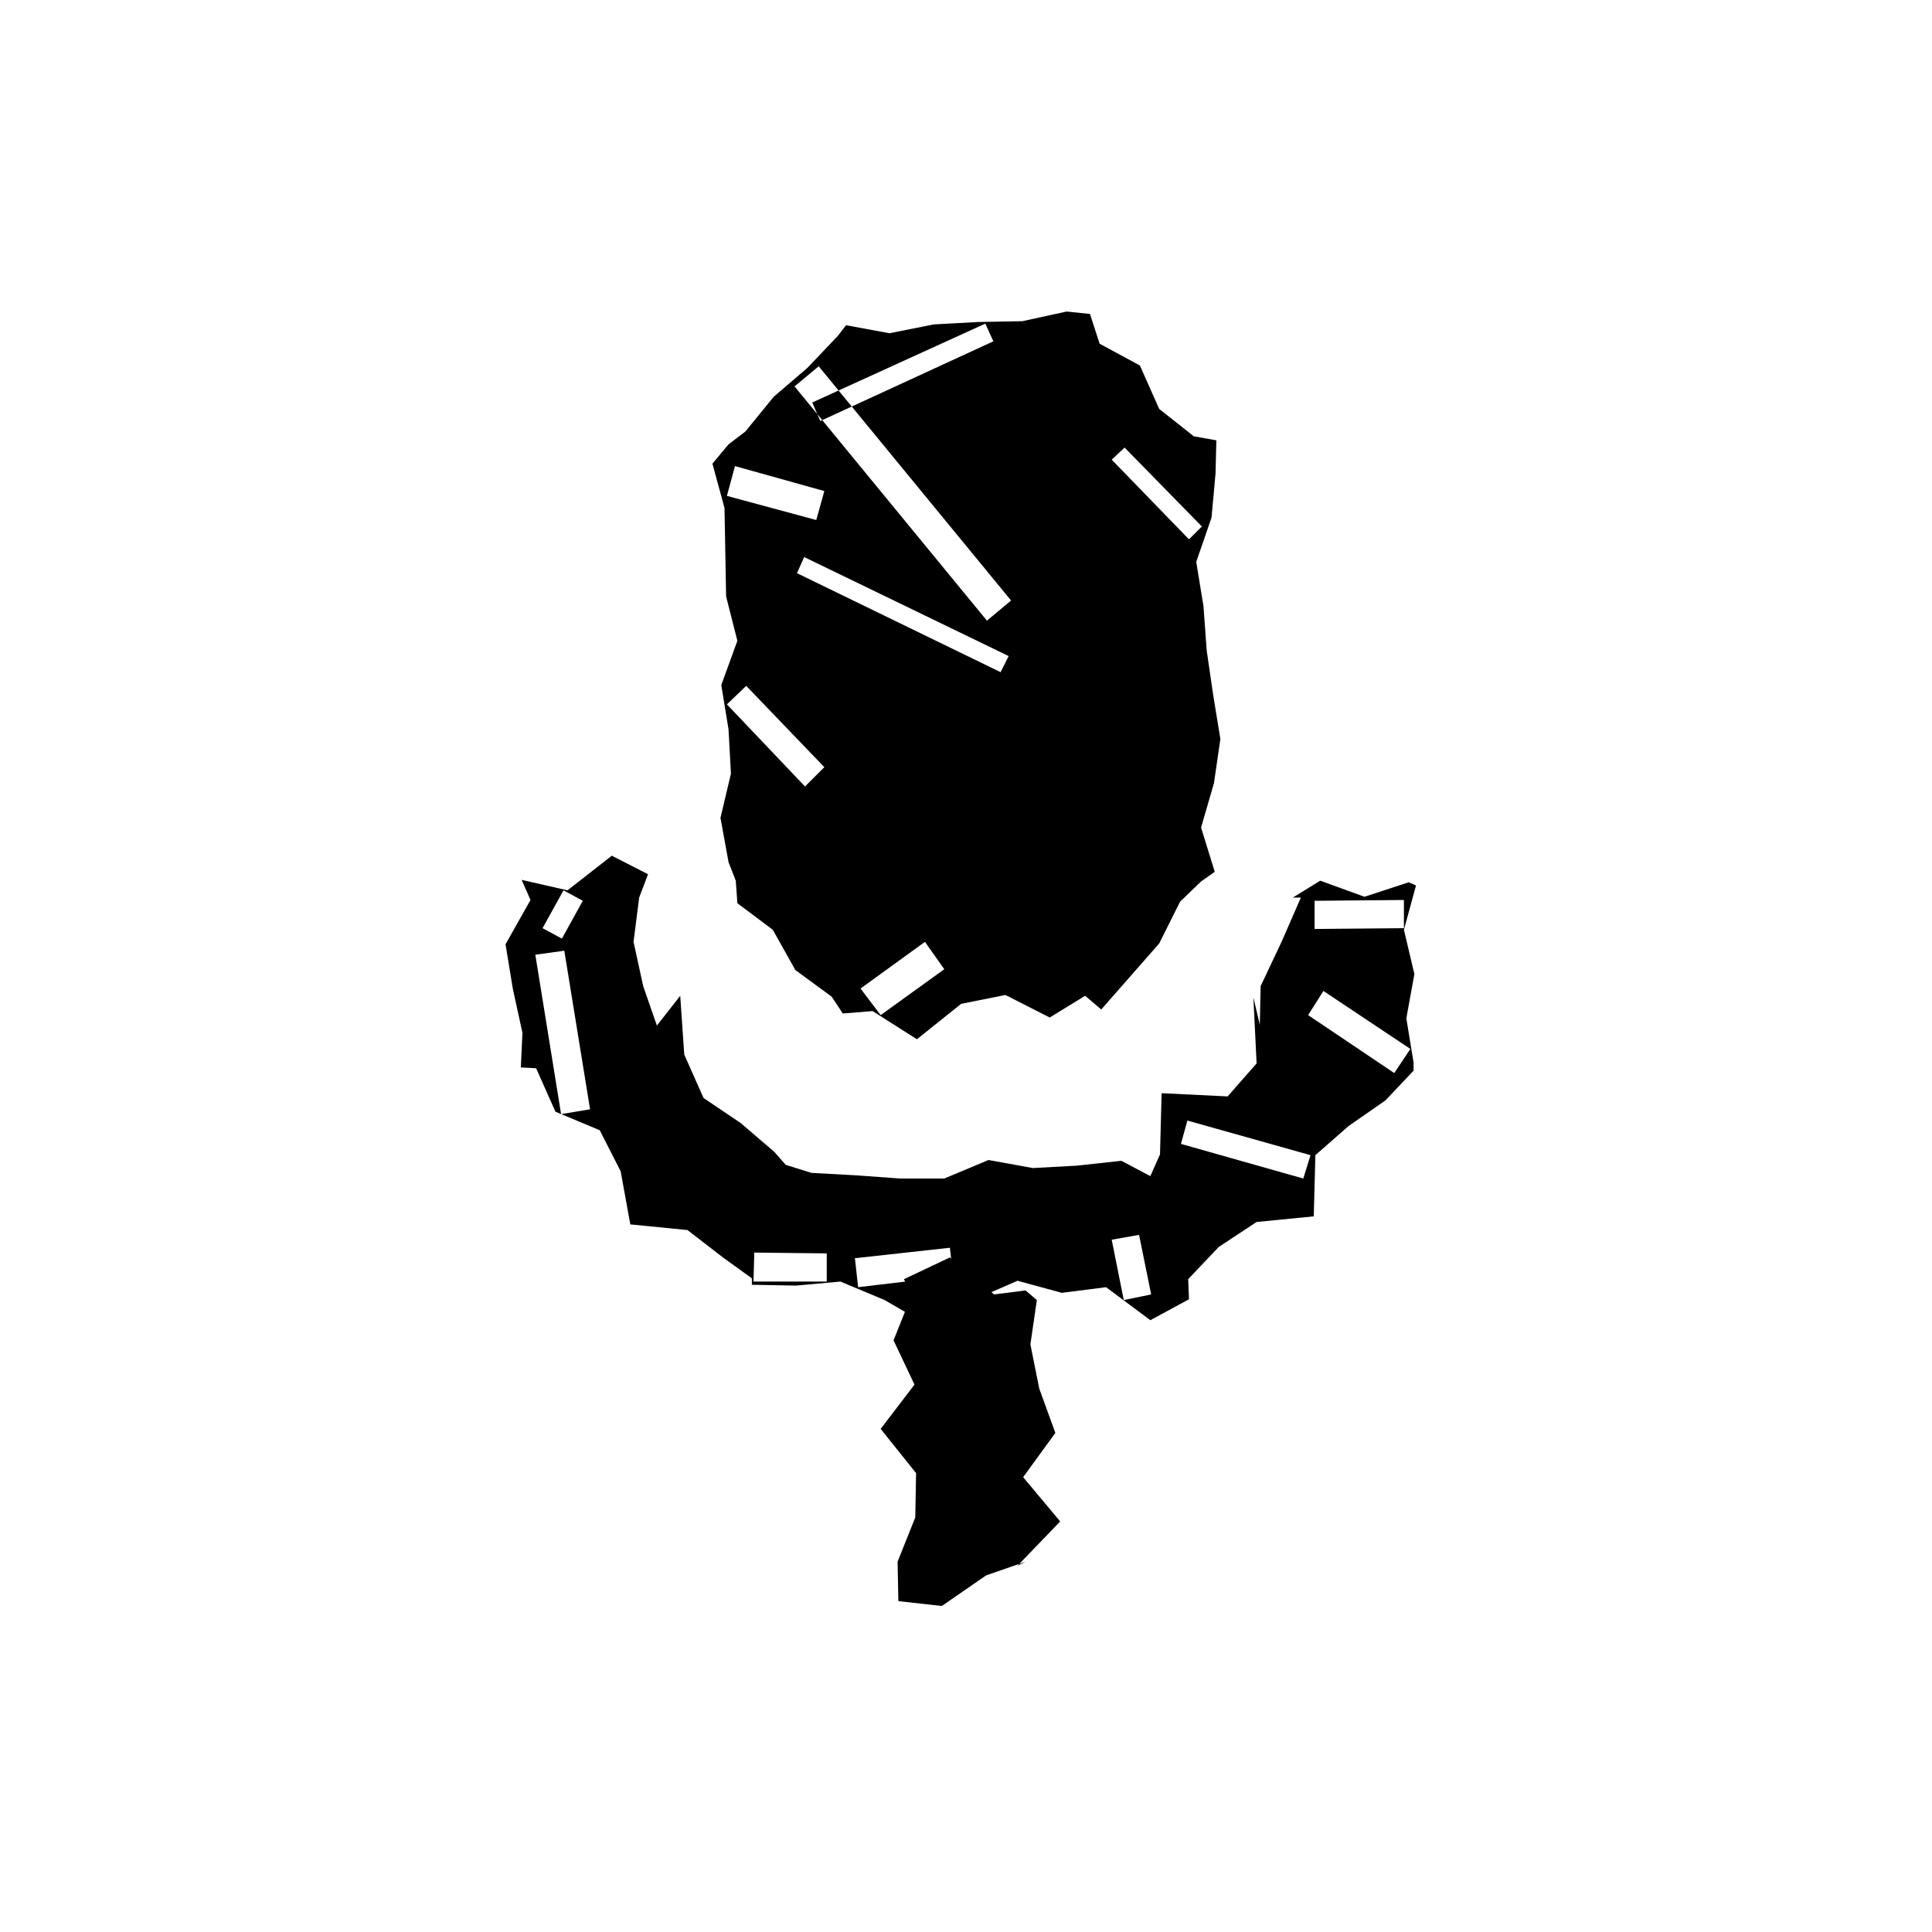
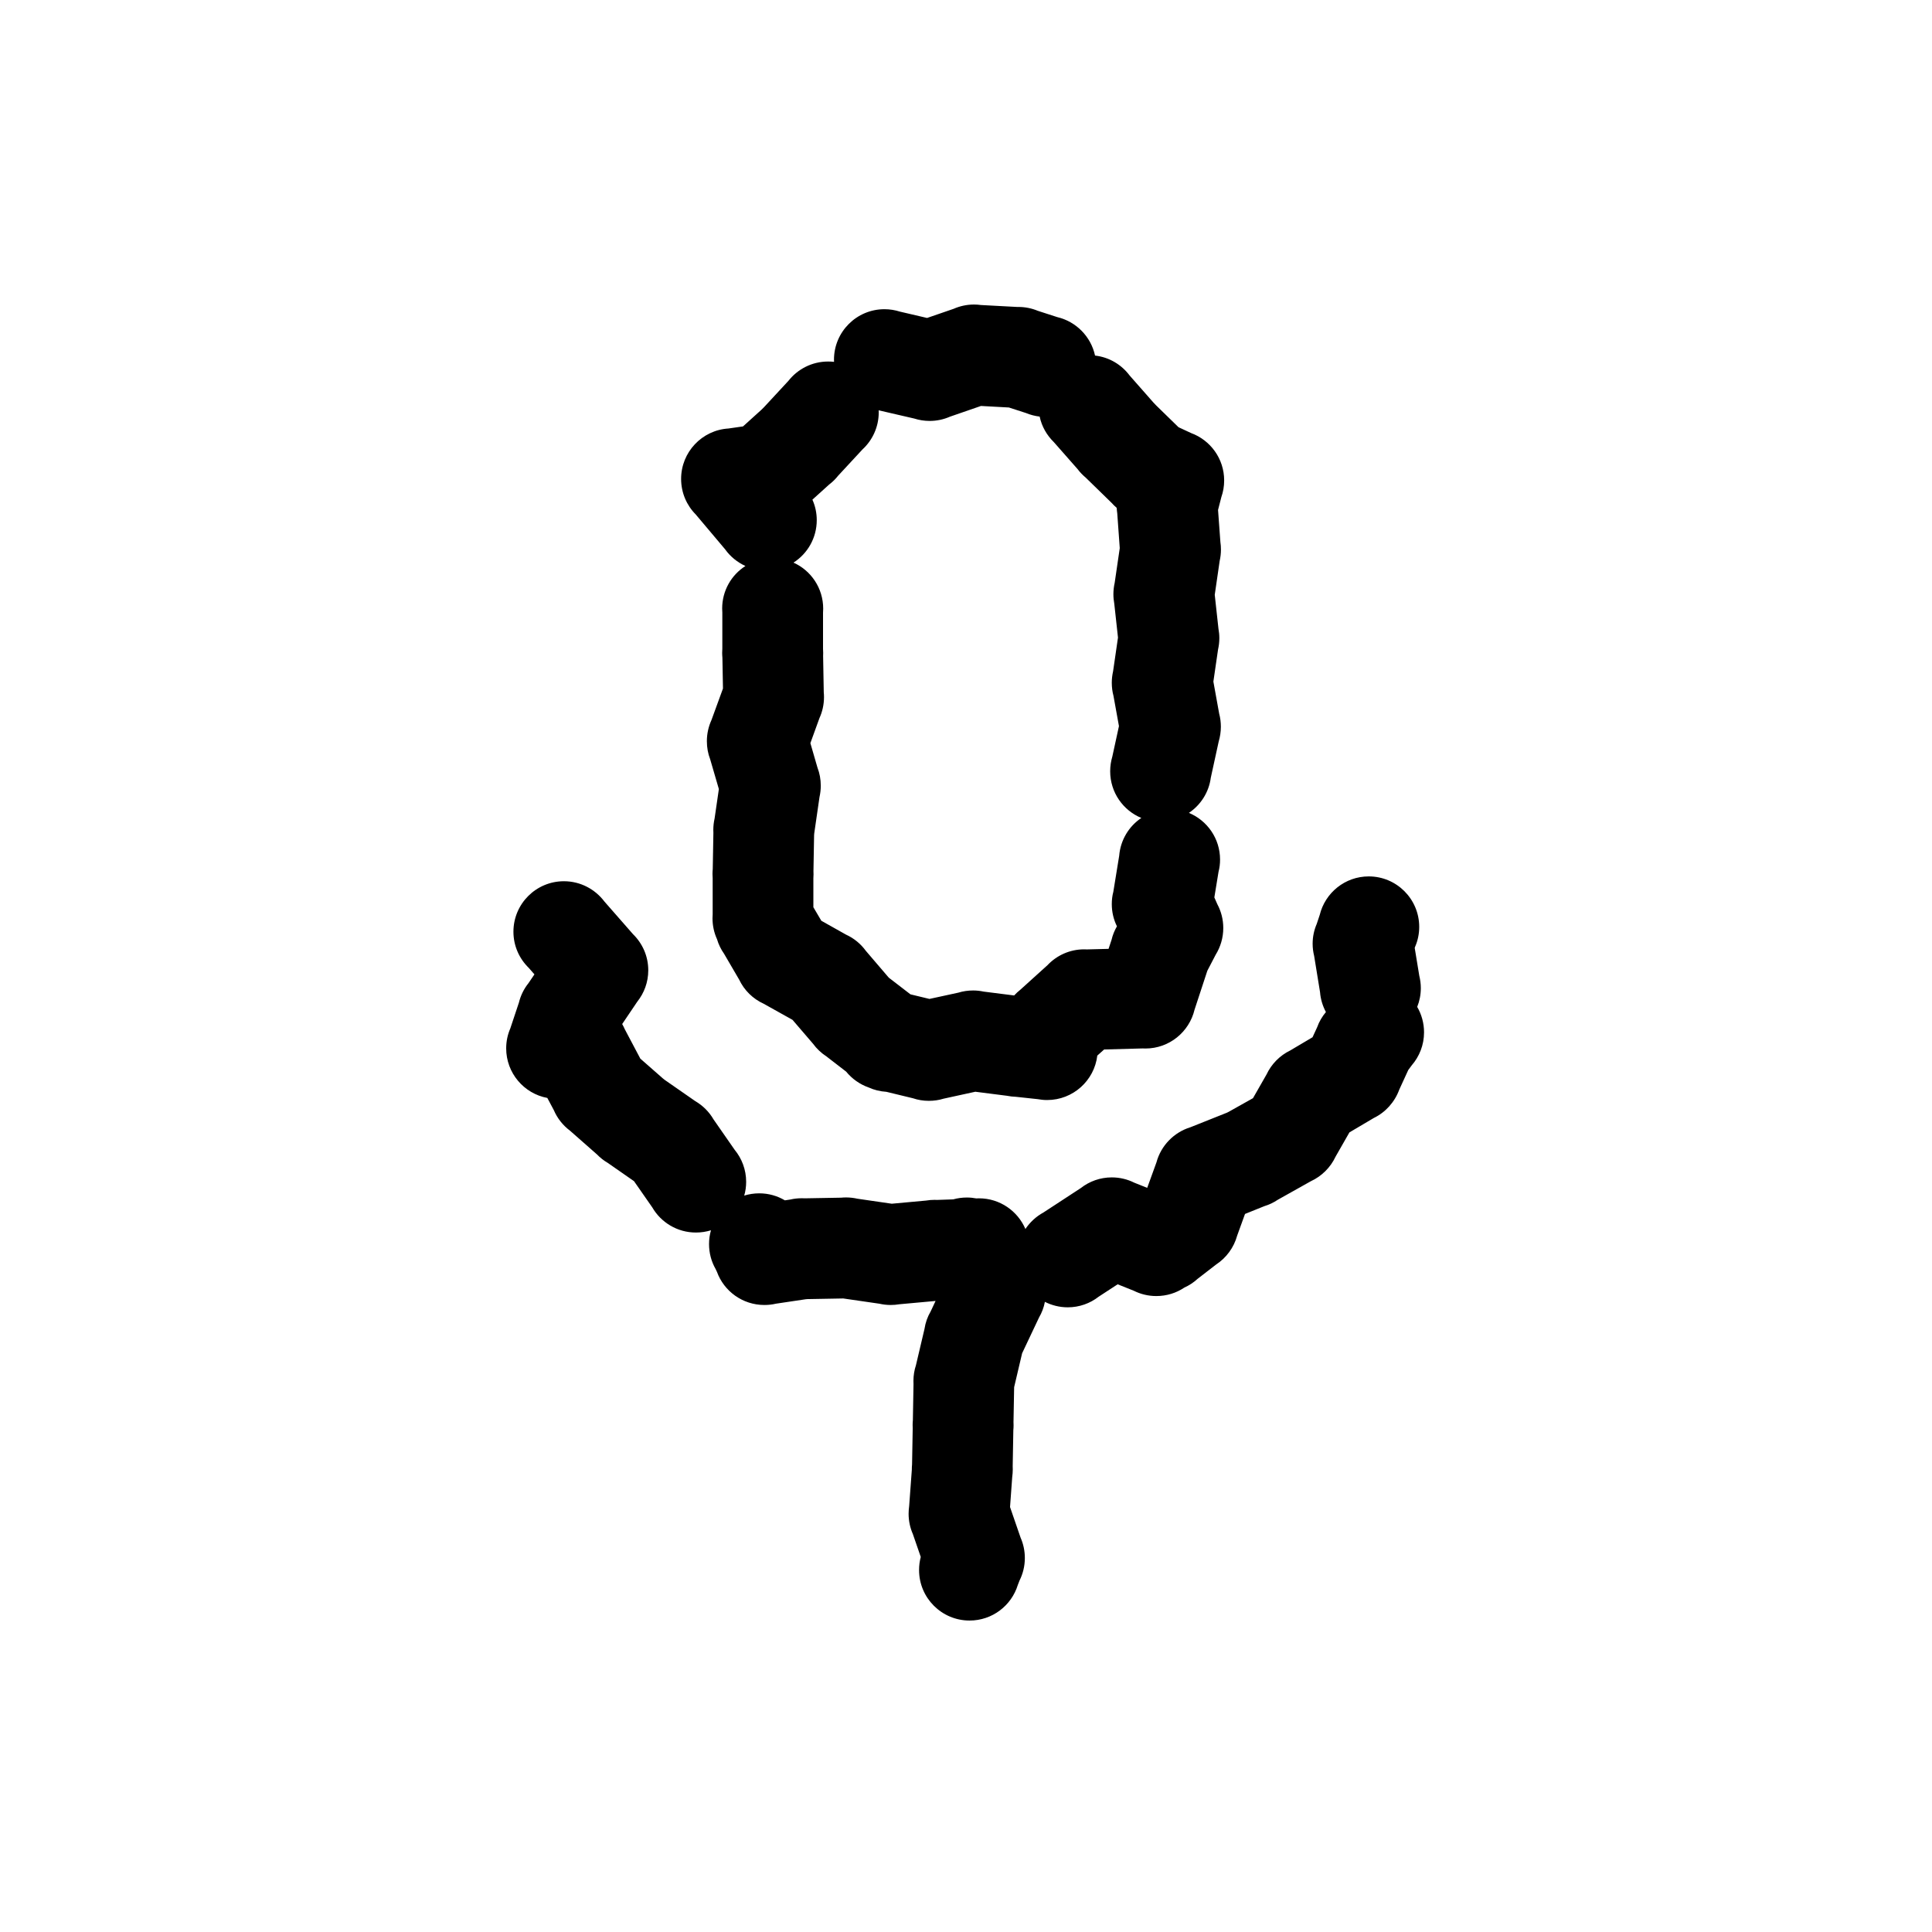
<svg xmlns="http://www.w3.org/2000/svg" viewBox="0 0 24 24" fill="currentColor" stroke="none">
-   <path d="M10.51 4.04L11.05 4.14L11.6 4.03L12.15 4L12.7 3.99L13.25 3.87L13.54 3.9L13.66 4.27L14.16 4.54L14.4 5.08L14.83 5.42L15.11 5.47L15.1 5.88L15.05 6.43L14.86 6.98L14.95 7.53L14.99 8.08L15.07 8.63L15.16 9.18L15.08 9.73L14.92 10.28L15.09 10.83L14.92 10.95L14.66 11.2L14.4 11.72L14.04 12.13L13.68 12.54L13.48 12.37L13.04 12.64L12.49 12.36L11.94 12.47L11.39 12.91L10.84 12.56L10.47 12.59L10.33 12.38L9.88 12.05L9.6 11.55L9.16 11.22L9.14 10.94L9.05 10.71L8.95 10.16L9.08 9.61L9.05 9.06L8.96 8.51L9.16 7.96L9.02 7.41L9.01 6.86L9 6.31L8.85 5.76L9.05 5.52L9.26 5.36L9.61 4.93L10.03 4.57L10.41 4.17ZM9.9 7.12L12.43 8.35L12.53 8.15L9.99 6.92ZM11.49 11.7L10.69 12.28L10.94 12.61L11.73 12.04ZM9.03 8.75L10 9.77L10.24 9.53L9.27 8.52ZM9.03 6.16L10.14 6.46L10.24 6.1L9.13 5.79ZM9.87 4.8L12.26 7.71L12.56 7.46L10.17 4.55ZM13.81 5.71L14.77 6.7L14.93 6.54L13.97 5.56ZM12.24 4.02L10.09 5L10.19 5.23L12.34 4.24Z" />
-   <path d="M6.48 10.93L7.05 11.06L7.6 10.63L8.05 10.86L7.94 11.15L7.87 11.7L7.99 12.25L8.16 12.74L8.45 12.37L8.5 13.1L8.74 13.64L9.2 13.95L9.62 14.31L9.76 14.47L10.08 14.57L10.63 14.6L11.18 14.64L11.73 14.64L12.28 14.41L12.83 14.51L13.38 14.48L13.93 14.42L14.29 14.61L14.41 14.34L14.43 13.58L15.25 13.62L15.61 13.21L15.57 12.39L15.65 12.73L15.66 12.25L15.92 11.7L16.16 11.15L16.06 11.15L16.4 10.94L16.95 11.14L17.5 10.96L17.59 11L17.44 11.55L17.57 12.1L17.47 12.65L17.56 13.2L17.56 13.3L17.21 13.67L16.75 13.99L16.34 14.35L16.32 15.11L15.61 15.18L15.14 15.49L14.76 15.89L14.77 16.14L14.29 16.4L13.74 15.99L13.19 16.06L12.64 15.91L12.09 16.15L11.54 16.47L10.99 16.15L10.44 15.92L9.89 15.97L9.34 15.96L9.34 15.88L8.98 15.62L8.54 15.28L7.83 15.21L7.71 14.55L7.45 14.04L6.9 13.81L6.66 13.27L6.47 13.26L6.49 12.83L6.37 12.28L6.28 11.73L6.59 11.18ZM6.65 11.86L6.97 13.84L7.33 13.78L7.01 11.81ZM11.8 15.5L10.62 15.63L10.66 15.99L11.84 15.85ZM9.36 15.92L10.27 15.92L10.27 15.57L9.37 15.56ZM14.67 14.21L16.19 14.64L16.28 14.35L14.75 13.92ZM7 11.06L6.74 11.53L6.98 11.66L7.24 11.19ZM16.25 12.61L17.32 13.33L17.52 13.03L16.44 12.31ZM17.44 11.18L16.33 11.19L16.33 11.54L17.44 11.53ZM13.81 15.4L13.96 16.15L14.3 16.08L14.15 15.34Z" />
-   <path d="M11.23 15.89L11.8 15.62L12.35 16.08L12.74 16.03L12.88 16.15L12.8 16.7L12.91 17.25L13.11 17.8L12.71 18.35L13.17 18.9L12.64 19.45L12.74 19.4L12.25 19.57L11.7 19.95L11.16 19.89L11.15 19.4L11.37 18.85L11.38 18.3L10.94 17.75L11.36 17.2L11.1 16.65L11.32 16.1Z" />
+   <path d="M11.516,3.95c0.114,-0.039 0.253,-0.088 0.331,-0.114c0.077,-0.034 0.163,-0.053 0.253,-0.053c0.029,0 0.057,0.002 0.085,0.006c0.11,0.006 0.34,0.019 0.449,0.024c0.005,0 0.011,0 0.016,0c0.086,0 0.167,0.017 0.242,0.048c0.067,0.022 0.175,0.056 0.241,0.078c0.235,0.055 0.419,0.242 0.47,0.478c0.176,0.02 0.329,0.113 0.43,0.248c0.072,0.082 0.222,0.253 0.294,0.334c0.012,0.012 0.024,0.024 0.035,0.037c0.066,0.064 0.194,0.189 0.278,0.271c0.052,0.024 0.113,0.053 0.157,0.073c0.239,0.088 0.41,0.318 0.41,0.588c0,0.072 -0.012,0.142 -0.035,0.207c-0.012,0.045 -0.028,0.107 -0.041,0.16c0.009,0.119 0.022,0.302 0.029,0.397c0.005,0.031 0.007,0.064 0.007,0.096c0,0.049 -0.006,0.096 -0.016,0.141c-0.015,0.101 -0.044,0.303 -0.061,0.42c0.013,0.117 0.035,0.319 0.046,0.42c0.007,0.039 0.011,0.078 0.011,0.119c0,0.049 -0.006,0.096 -0.016,0.141c-0.014,0.095 -0.041,0.279 -0.058,0.398c0.022,0.119 0.055,0.303 0.072,0.398c0.014,0.052 0.021,0.107 0.021,0.163c0,0.064 -0.01,0.126 -0.027,0.184c-0.024,0.11 -0.074,0.34 -0.098,0.449c-0.024,0.182 -0.126,0.339 -0.272,0.437c0.227,0.094 0.387,0.318 0.387,0.58c0,0.052 -0.006,0.103 -0.019,0.152c-0.012,0.075 -0.034,0.207 -0.052,0.318c0.013,0.031 0.026,0.06 0.037,0.084c0.047,0.088 0.074,0.189 0.074,0.296c0,0.122 -0.035,0.236 -0.095,0.333c-0.029,0.056 -0.074,0.142 -0.103,0.198c0,0.001 -0.001,0.002 -0.001,0.003c-0.038,0.115 -0.12,0.367 -0.158,0.481c-0.066,0.276 -0.314,0.482 -0.61,0.482c-0.011,0 -0.023,0 -0.034,-0.001c-0.101,0.003 -0.312,0.008 -0.479,0.013c-0.028,0.025 -0.057,0.051 -0.085,0.076c-0.037,0.311 -0.302,0.552 -0.623,0.552c-0.04,0 -0.08,-0.004 -0.118,-0.011c-0.074,-0.008 -0.196,-0.021 -0.269,-0.029c-0.039,-0.001 -0.076,-0.006 -0.113,-0.013c-0.093,-0.012 -0.273,-0.035 -0.392,-0.05c-0.119,0.026 -0.3,0.065 -0.394,0.086c-0.058,0.018 -0.12,0.027 -0.184,0.027c-0.069,0 -0.135,-0.011 -0.197,-0.032c-0.078,-0.019 -0.219,-0.053 -0.33,-0.08c-0.078,-0.005 -0.152,-0.023 -0.22,-0.054c-0.111,-0.039 -0.207,-0.108 -0.28,-0.197c-0.087,-0.067 -0.187,-0.144 -0.245,-0.189c-0.064,-0.042 -0.121,-0.095 -0.166,-0.157c-0.06,-0.07 -0.177,-0.206 -0.255,-0.297c-0.109,-0.061 -0.273,-0.153 -0.358,-0.2c-0.134,-0.061 -0.242,-0.167 -0.305,-0.3c-0.048,-0.082 -0.14,-0.24 -0.188,-0.322c-0.038,-0.054 -0.068,-0.115 -0.087,-0.18c-0.036,-0.079 -0.056,-0.167 -0.056,-0.26c0,-0.017 0.001,-0.034 0.002,-0.05c0,-0.11 0,-0.34 0,-0.449c-0.001,-0.017 -0.002,-0.033 -0.002,-0.05c0,-0.021 0.001,-0.042 0.003,-0.062c0.002,-0.11 0.006,-0.34 0.008,-0.449c-0.001,-0.013 -0.001,-0.026 -0.001,-0.039c0,-0.049 0.006,-0.096 0.016,-0.141c0.013,-0.086 0.036,-0.247 0.053,-0.365c-0.034,-0.119 -0.082,-0.283 -0.108,-0.37c-0.027,-0.07 -0.041,-0.145 -0.041,-0.225c0,-0.094 0.021,-0.183 0.057,-0.262c0.033,-0.092 0.099,-0.272 0.143,-0.392c-0.002,-0.119 -0.005,-0.293 -0.007,-0.383c-0.002,-0.02 -0.003,-0.041 -0.003,-0.062c0,-0.017 0.001,-0.034 0.002,-0.05c0,-0.11 0,-0.34 0,-0.449c-0.001,-0.017 -0.002,-0.033 -0.002,-0.05c0,-0.222 0.115,-0.417 0.289,-0.528c-0.101,-0.046 -0.189,-0.118 -0.253,-0.208c-0.084,-0.1 -0.281,-0.334 -0.365,-0.433c-0.112,-0.113 -0.181,-0.269 -0.181,-0.441c0,-0.333 0.26,-0.606 0.588,-0.626c0.047,-0.007 0.116,-0.017 0.181,-0.026c0.081,-0.074 0.177,-0.159 0.231,-0.209c0.01,-0.011 0.02,-0.021 0.031,-0.031c0.074,-0.08 0.228,-0.246 0.302,-0.326c0.115,-0.146 0.293,-0.24 0.493,-0.24c0.025,0 0.049,0.001 0.074,0.004c0,-0.009 -0.001,-0.018 -0.001,-0.027c0,-0.346 0.281,-0.627 0.627,-0.627c0.067,0 0.132,0.011 0.192,0.03c0.079,0.018 0.219,0.051 0.334,0.078zM10.067,9.232c0.031,0.108 0.067,0.232 0.088,0.304c0.027,0.07 0.041,0.145 0.041,0.225c0,0.049 -0.006,0.096 -0.016,0.141c-0.016,0.11 -0.049,0.34 -0.065,0.449c0,0.007 -0.001,0.015 -0.002,0.022c-0.002,0.11 -0.006,0.34 -0.008,0.449c0.001,0.013 0.001,0.026 0.001,0.039c0,0.017 -0.001,0.034 -0.002,0.05c0,0.085 0,0.241 0,0.359c0.03,0.051 0.066,0.112 0.099,0.168c0.104,0.058 0.234,0.131 0.306,0.172c0.099,0.045 0.184,0.115 0.247,0.202c0.069,0.08 0.211,0.246 0.285,0.333c0.067,0.052 0.18,0.139 0.269,0.207c0.076,0.018 0.163,0.039 0.236,0.057c0.117,-0.026 0.274,-0.06 0.359,-0.078c0.058,-0.018 0.12,-0.027 0.184,-0.027c0.045,0 0.088,0.005 0.13,0.014c0.09,0.011 0.26,0.033 0.379,0.048c0.024,-0.026 0.051,-0.051 0.079,-0.073c0.082,-0.074 0.254,-0.229 0.335,-0.303c0.114,-0.121 0.276,-0.197 0.456,-0.197c0.011,0 0.023,0 0.034,0.001c0.061,-0.002 0.162,-0.004 0.269,-0.007c0.014,-0.043 0.027,-0.082 0.037,-0.112c0.014,-0.06 0.037,-0.116 0.067,-0.168c-0.041,-0.083 -0.064,-0.177 -0.064,-0.276c0,-0.052 0.006,-0.103 0.019,-0.152c0.018,-0.11 0.056,-0.34 0.073,-0.449c0.016,-0.195 0.121,-0.366 0.275,-0.469c-0.227,-0.094 -0.387,-0.318 -0.387,-0.58c0,-0.064 0.01,-0.126 0.027,-0.184c0.019,-0.089 0.056,-0.258 0.082,-0.377c-0.022,-0.119 -0.052,-0.287 -0.068,-0.376c-0.014,-0.052 -0.021,-0.107 -0.021,-0.163c0,-0.049 0.006,-0.096 0.016,-0.141c0.015,-0.101 0.044,-0.303 0.061,-0.42c-0.013,-0.117 -0.035,-0.319 -0.046,-0.42c-0.007,-0.039 -0.011,-0.078 -0.011,-0.119c0,-0.049 0.006,-0.096 0.016,-0.141c0.015,-0.104 0.046,-0.317 0.063,-0.431c-0.008,-0.115 -0.024,-0.327 -0.031,-0.431c-0.003,-0.023 -0.006,-0.046 -0.007,-0.069c-0.023,-0.02 -0.045,-0.042 -0.066,-0.065c-0.078,-0.076 -0.24,-0.234 -0.318,-0.31c-0.038,-0.032 -0.073,-0.068 -0.103,-0.108c-0.072,-0.082 -0.222,-0.253 -0.294,-0.334c-0.087,-0.085 -0.15,-0.194 -0.176,-0.317c-0.059,-0.007 -0.116,-0.022 -0.169,-0.044c-0.058,-0.019 -0.147,-0.048 -0.213,-0.069c-0.094,-0.005 -0.24,-0.013 -0.347,-0.019c-0.12,0.041 -0.295,0.102 -0.385,0.133c-0.077,0.034 -0.163,0.053 -0.253,0.053c-0.067,0 -0.132,-0.011 -0.192,-0.03c-0.106,-0.025 -0.325,-0.075 -0.441,-0.102c0,0.008 0.001,0.017 0.001,0.025c0,0.182 -0.078,0.347 -0.202,0.461c-0.074,0.08 -0.228,0.246 -0.302,0.326c-0.032,0.041 -0.07,0.078 -0.112,0.11c-0.05,0.045 -0.132,0.119 -0.208,0.188c0.035,0.078 0.054,0.164 0.054,0.254c0,0.222 -0.115,0.417 -0.289,0.528c0.218,0.098 0.369,0.317 0.369,0.572c0,0.017 -0.001,0.034 -0.002,0.05c0,0.11 0,0.34 0,0.449c0.001,0.017 0.002,0.033 0.002,0.05c0,0.013 0,0.026 -0.001,0.039c0.002,0.109 0.006,0.339 0.008,0.449c0.002,0.02 0.003,0.041 0.003,0.062c0,0.094 -0.021,0.183 -0.057,0.262c-0.026,0.072 -0.073,0.2 -0.112,0.309zM7.949,13.146c0.089,0.078 0.218,0.191 0.286,0.251c0.008,0.006 0.016,0.012 0.024,0.019c0.091,0.063 0.285,0.198 0.377,0.262c0.094,0.055 0.173,0.133 0.228,0.228c0.064,0.092 0.199,0.285 0.262,0.377c0.089,0.108 0.143,0.247 0.143,0.398c0,0.059 -0.008,0.117 -0.024,0.171c0.059,-0.018 0.122,-0.028 0.187,-0.028c0.116,0 0.225,0.032 0.318,0.087c0.026,-0.004 0.049,-0.007 0.068,-0.01c0.046,-0.011 0.094,-0.016 0.143,-0.016c0.013,0 0.026,0 0.039,0.001c0.109,-0.002 0.339,-0.006 0.449,-0.008c0.02,-0.002 0.041,-0.003 0.062,-0.003c0.049,0 0.096,0.006 0.141,0.016c0.103,0.015 0.31,0.045 0.426,0.062c0.116,-0.011 0.323,-0.029 0.425,-0.039c0.035,-0.006 0.071,-0.009 0.108,-0.009c0.009,0 0.018,0 0.027,0.001c0.05,-0.002 0.125,-0.005 0.203,-0.007c0.054,-0.015 0.111,-0.023 0.17,-0.023c0.04,0 0.079,0.004 0.117,0.011c0.011,-0.001 0.022,-0.001 0.033,-0.001c0.259,0 0.481,0.157 0.577,0.381c0.057,-0.085 0.134,-0.156 0.224,-0.205c0.108,-0.071 0.357,-0.234 0.465,-0.304c0.106,-0.083 0.24,-0.132 0.384,-0.132c0.101,0 0.196,0.024 0.28,0.066c0.04,0.016 0.098,0.039 0.16,0.064c0.041,-0.114 0.088,-0.244 0.115,-0.317c0.056,-0.208 0.217,-0.373 0.422,-0.436c0.109,-0.044 0.345,-0.138 0.454,-0.181c0.007,-0.003 0.013,-0.007 0.02,-0.01c0.071,-0.04 0.2,-0.112 0.303,-0.17c0.058,-0.101 0.129,-0.225 0.168,-0.294c0.061,-0.13 0.165,-0.236 0.295,-0.299c0.065,-0.039 0.179,-0.106 0.277,-0.164c0.021,-0.045 0.041,-0.091 0.057,-0.124c0.025,-0.07 0.062,-0.133 0.109,-0.189c-0.04,-0.075 -0.066,-0.158 -0.073,-0.247c-0.018,-0.109 -0.055,-0.339 -0.073,-0.449c-0.012,-0.049 -0.019,-0.1 -0.019,-0.152c0,-0.088 0.018,-0.171 0.051,-0.247c0.011,-0.034 0.026,-0.077 0.037,-0.111c0.067,-0.275 0.314,-0.479 0.609,-0.479c0.346,0 0.627,0.281 0.627,0.627c0,0.088 -0.018,0.171 -0.051,0.247c-0.002,0.005 -0.003,0.009 -0.005,0.014c0.019,0.116 0.043,0.264 0.057,0.347c0.012,0.049 0.019,0.1 0.019,0.152c0,0.083 -0.016,0.162 -0.045,0.234c0.054,0.093 0.085,0.201 0.085,0.316c0,0.157 -0.058,0.3 -0.153,0.41c-0.013,0.018 -0.029,0.039 -0.043,0.058c-0.032,0.07 -0.082,0.179 -0.112,0.244c-0.056,0.154 -0.17,0.281 -0.316,0.352c-0.071,0.042 -0.201,0.119 -0.303,0.179c-0.058,0.102 -0.132,0.23 -0.172,0.301c-0.063,0.135 -0.173,0.244 -0.308,0.306c-0.1,0.056 -0.311,0.174 -0.41,0.23c-0.051,0.034 -0.106,0.061 -0.166,0.079c-0.058,0.023 -0.151,0.06 -0.241,0.097c-0.036,0.1 -0.074,0.205 -0.097,0.268c-0.041,0.15 -0.136,0.278 -0.263,0.361c-0.062,0.048 -0.169,0.13 -0.23,0.178c-0.048,0.044 -0.104,0.081 -0.164,0.108v0c-0.1,0.067 -0.219,0.105 -0.348,0.105c-0.101,0 -0.196,-0.024 -0.28,-0.066c-0.049,-0.02 -0.123,-0.049 -0.2,-0.08c-0.09,0.059 -0.181,0.119 -0.236,0.154c-0.106,0.083 -0.24,0.132 -0.384,0.132c-0.102,0 -0.199,-0.025 -0.284,-0.068c-0.013,0.07 -0.038,0.135 -0.073,0.195c-0.049,0.105 -0.156,0.33 -0.21,0.444c-0.026,0.109 -0.074,0.311 -0.099,0.421c-0.002,0.115 -0.006,0.328 -0.008,0.433c0.001,0.013 0.001,0.026 0.001,0.039c0,0.021 -0.001,0.042 -0.003,0.062c-0.002,0.11 -0.006,0.34 -0.008,0.449c0.001,0.013 0.001,0.026 0.001,0.039c0,0.033 -0.003,0.065 -0.007,0.096c-0.006,0.088 -0.018,0.253 -0.027,0.371c0.041,0.119 0.1,0.291 0.131,0.38c0.034,0.077 0.053,0.163 0.053,0.253c0,0.101 -0.024,0.196 -0.066,0.28c-0.007,0.017 -0.015,0.036 -0.021,0.054c-0.079,0.257 -0.317,0.443 -0.6,0.443c-0.346,0 -0.627,-0.281 -0.627,-0.627c0,-0.056 0.007,-0.111 0.021,-0.163c-0.036,-0.103 -0.075,-0.217 -0.098,-0.284c-0.034,-0.077 -0.053,-0.163 -0.053,-0.253c0,-0.033 0.003,-0.065 0.007,-0.096c0.008,-0.11 0.025,-0.34 0.033,-0.449c0,-0.002 0,-0.003 0,-0.005c0,-0.021 0.001,-0.042 0.003,-0.062c0.002,-0.11 0.006,-0.34 0.008,-0.449c-0.001,-0.013 -0.001,-0.026 -0.001,-0.039c0,-0.021 0.001,-0.042 0.003,-0.062c0.002,-0.11 0.006,-0.34 0.008,-0.449c-0.001,-0.013 -0.001,-0.026 -0.001,-0.039c0,-0.068 0.011,-0.133 0.031,-0.194c0.026,-0.11 0.08,-0.34 0.106,-0.45c0.012,-0.079 0.038,-0.153 0.077,-0.219c0.016,-0.033 0.037,-0.079 0.061,-0.13h-0.001c-0.109,0.01 -0.339,0.031 -0.449,0.041c-0.035,0.006 -0.071,0.009 -0.108,0.009c-0.049,0 -0.096,-0.006 -0.141,-0.016c-0.11,-0.016 -0.339,-0.049 -0.448,-0.065c-0.11,0.002 -0.339,0.006 -0.448,0.008c-0.007,0.001 -0.013,0.001 -0.02,0.002c-0.094,0.014 -0.274,0.041 -0.369,0.055c-0.046,0.011 -0.094,0.016 -0.143,0.016c-0.271,0 -0.502,-0.172 -0.589,-0.412c-0.005,-0.012 -0.011,-0.024 -0.017,-0.036c-0.052,-0.091 -0.081,-0.196 -0.081,-0.309c0,-0.059 0.008,-0.117 0.024,-0.171c-0.059,0.018 -0.122,0.028 -0.187,0.028c-0.232,0 -0.434,-0.126 -0.542,-0.312c-0.054,-0.077 -0.157,-0.226 -0.227,-0.326c-0.1,-0.069 -0.249,-0.173 -0.326,-0.227c-0.05,-0.029 -0.095,-0.065 -0.135,-0.106c-0.082,-0.072 -0.253,-0.222 -0.334,-0.294c-0.088,-0.066 -0.158,-0.154 -0.202,-0.257c-0.02,-0.038 -0.049,-0.092 -0.08,-0.15c-0.291,-0.054 -0.511,-0.31 -0.511,-0.616c0,-0.088 0.018,-0.171 0.051,-0.247c0.028,-0.084 0.079,-0.237 0.107,-0.321c0.022,-0.09 0.063,-0.172 0.119,-0.242c0.019,-0.028 0.045,-0.067 0.074,-0.109c-0.027,-0.031 -0.052,-0.059 -0.071,-0.081c-0.117,-0.114 -0.19,-0.273 -0.19,-0.449c0,-0.346 0.281,-0.627 0.627,-0.627c0.206,0 0.389,0.1 0.504,0.253c0.083,0.094 0.271,0.31 0.354,0.404c0.117,0.114 0.19,0.273 0.19,0.449c0,0.148 -0.051,0.283 -0.137,0.391c-0.042,0.063 -0.117,0.174 -0.187,0.277c0.012,0.021 0.023,0.043 0.033,0.066c0.045,0.085 0.133,0.252 0.192,0.363z" />
</svg>
